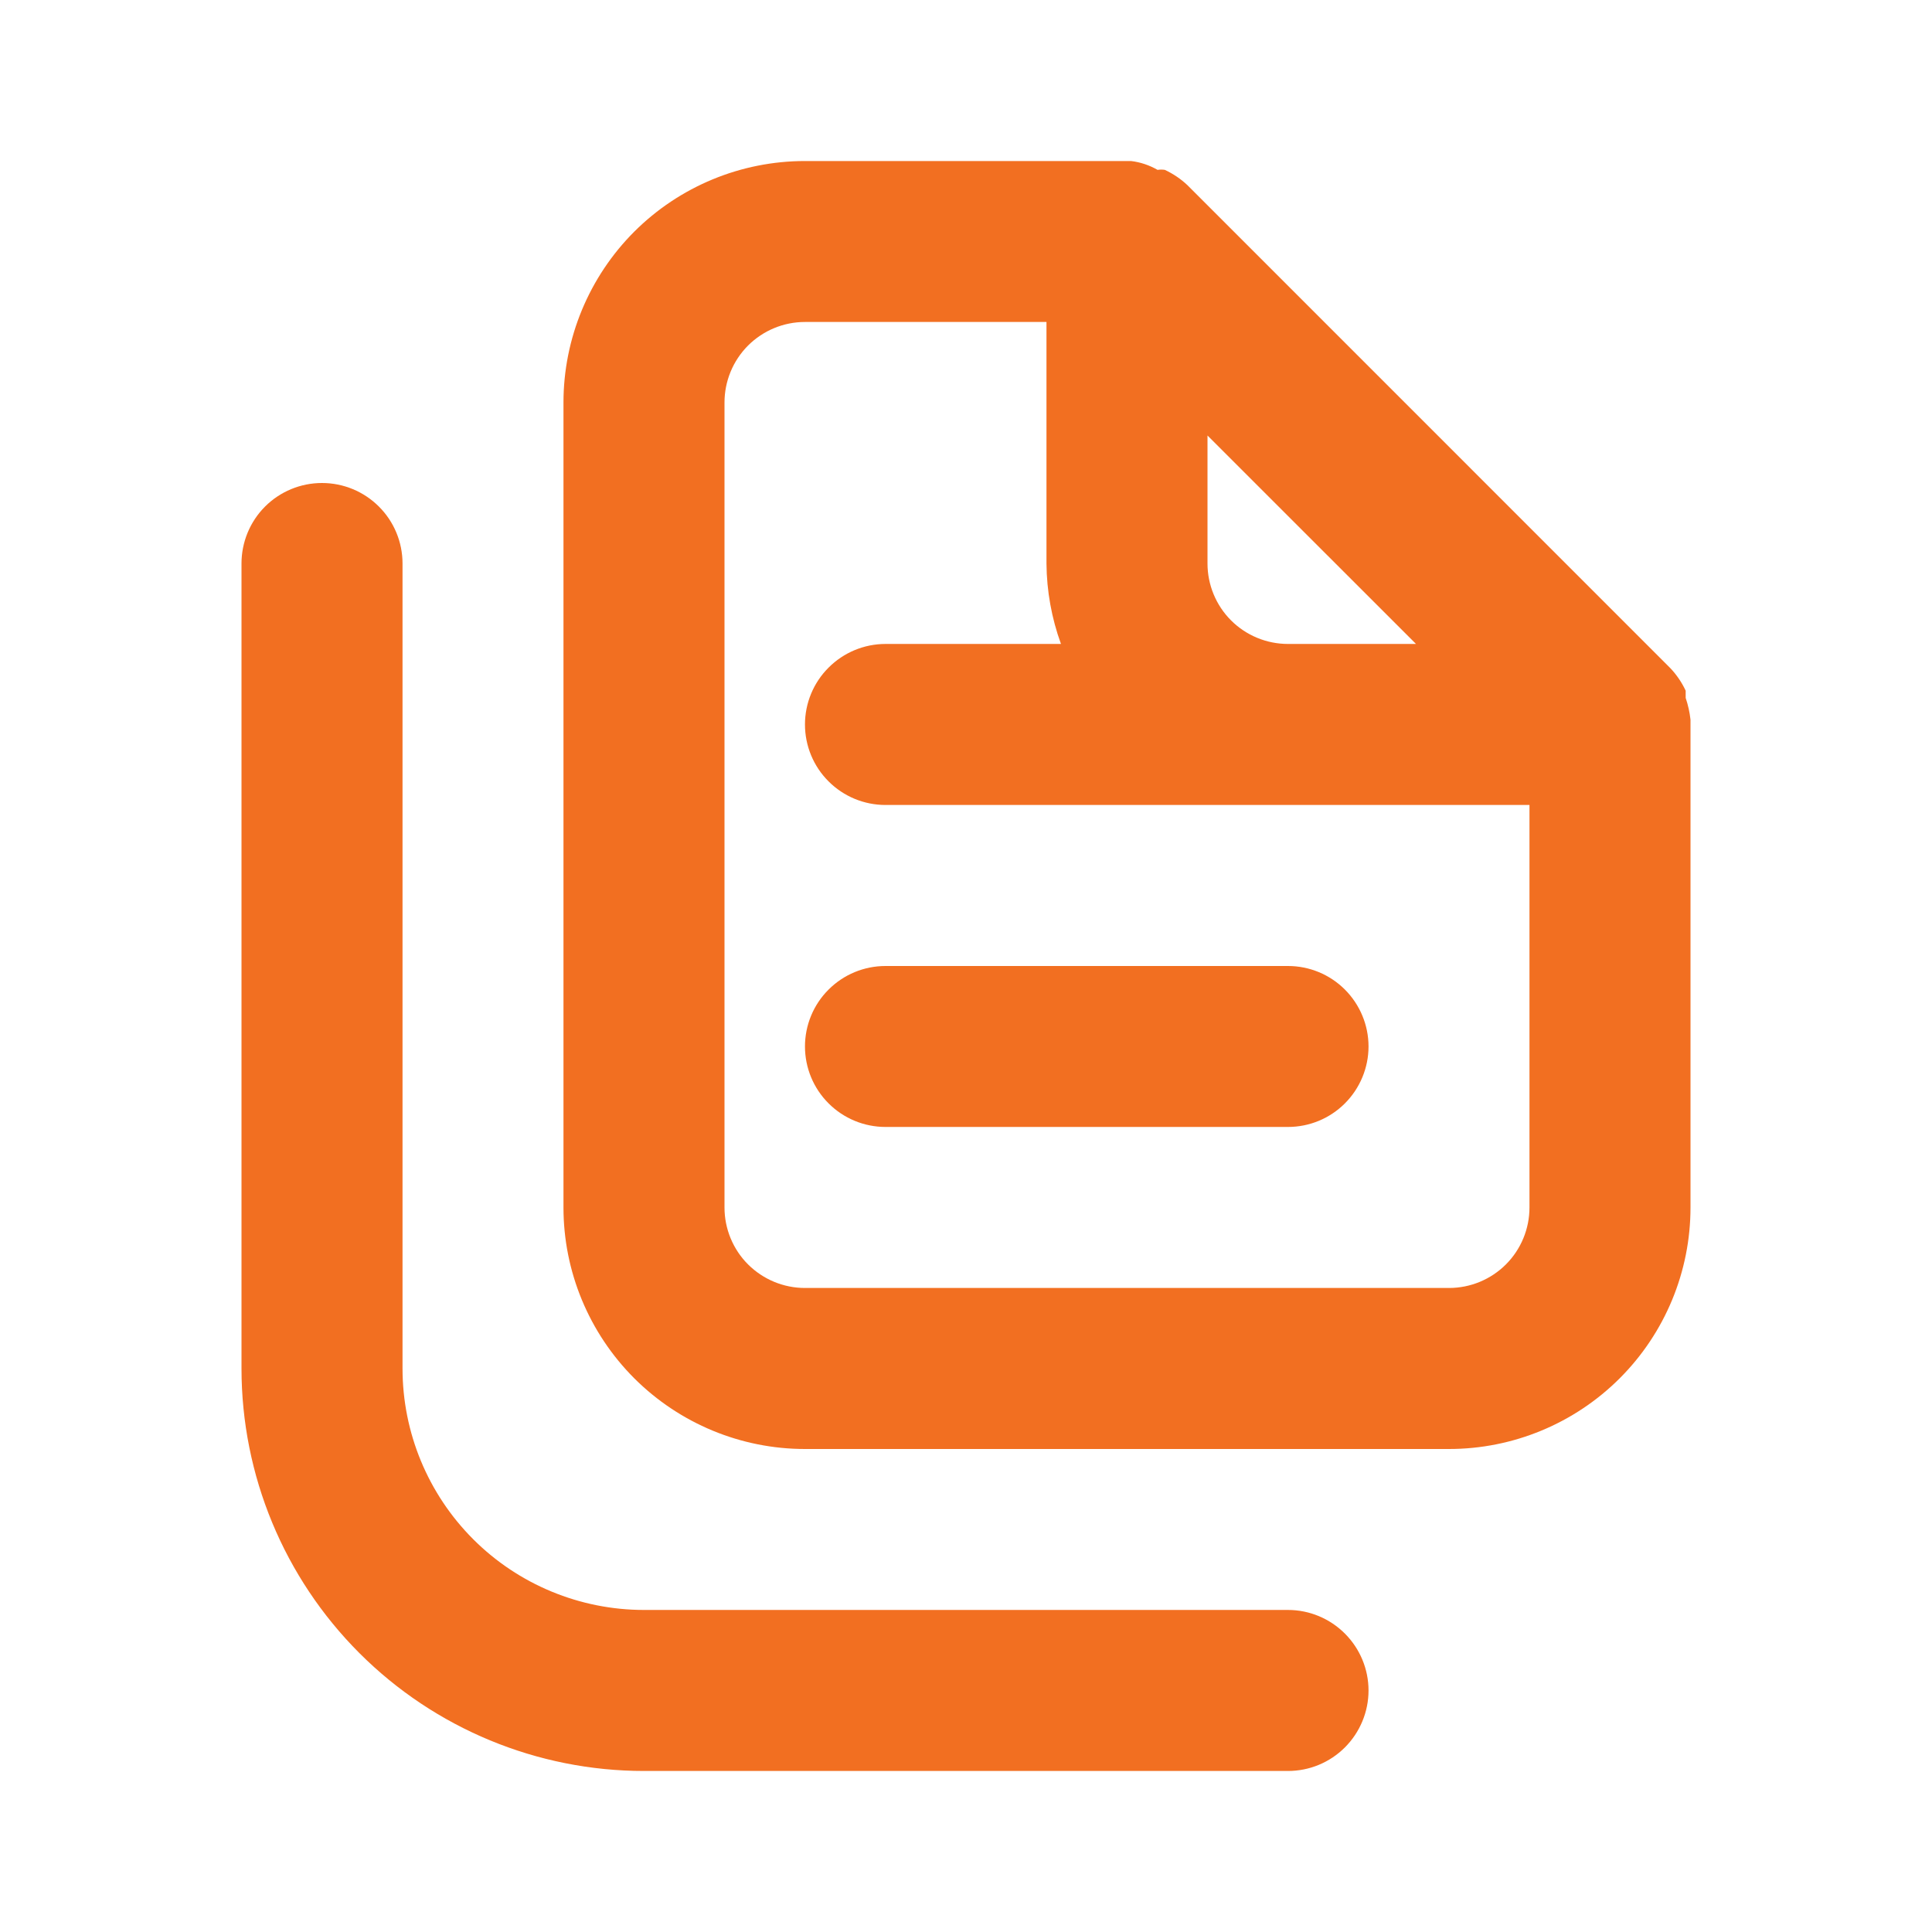
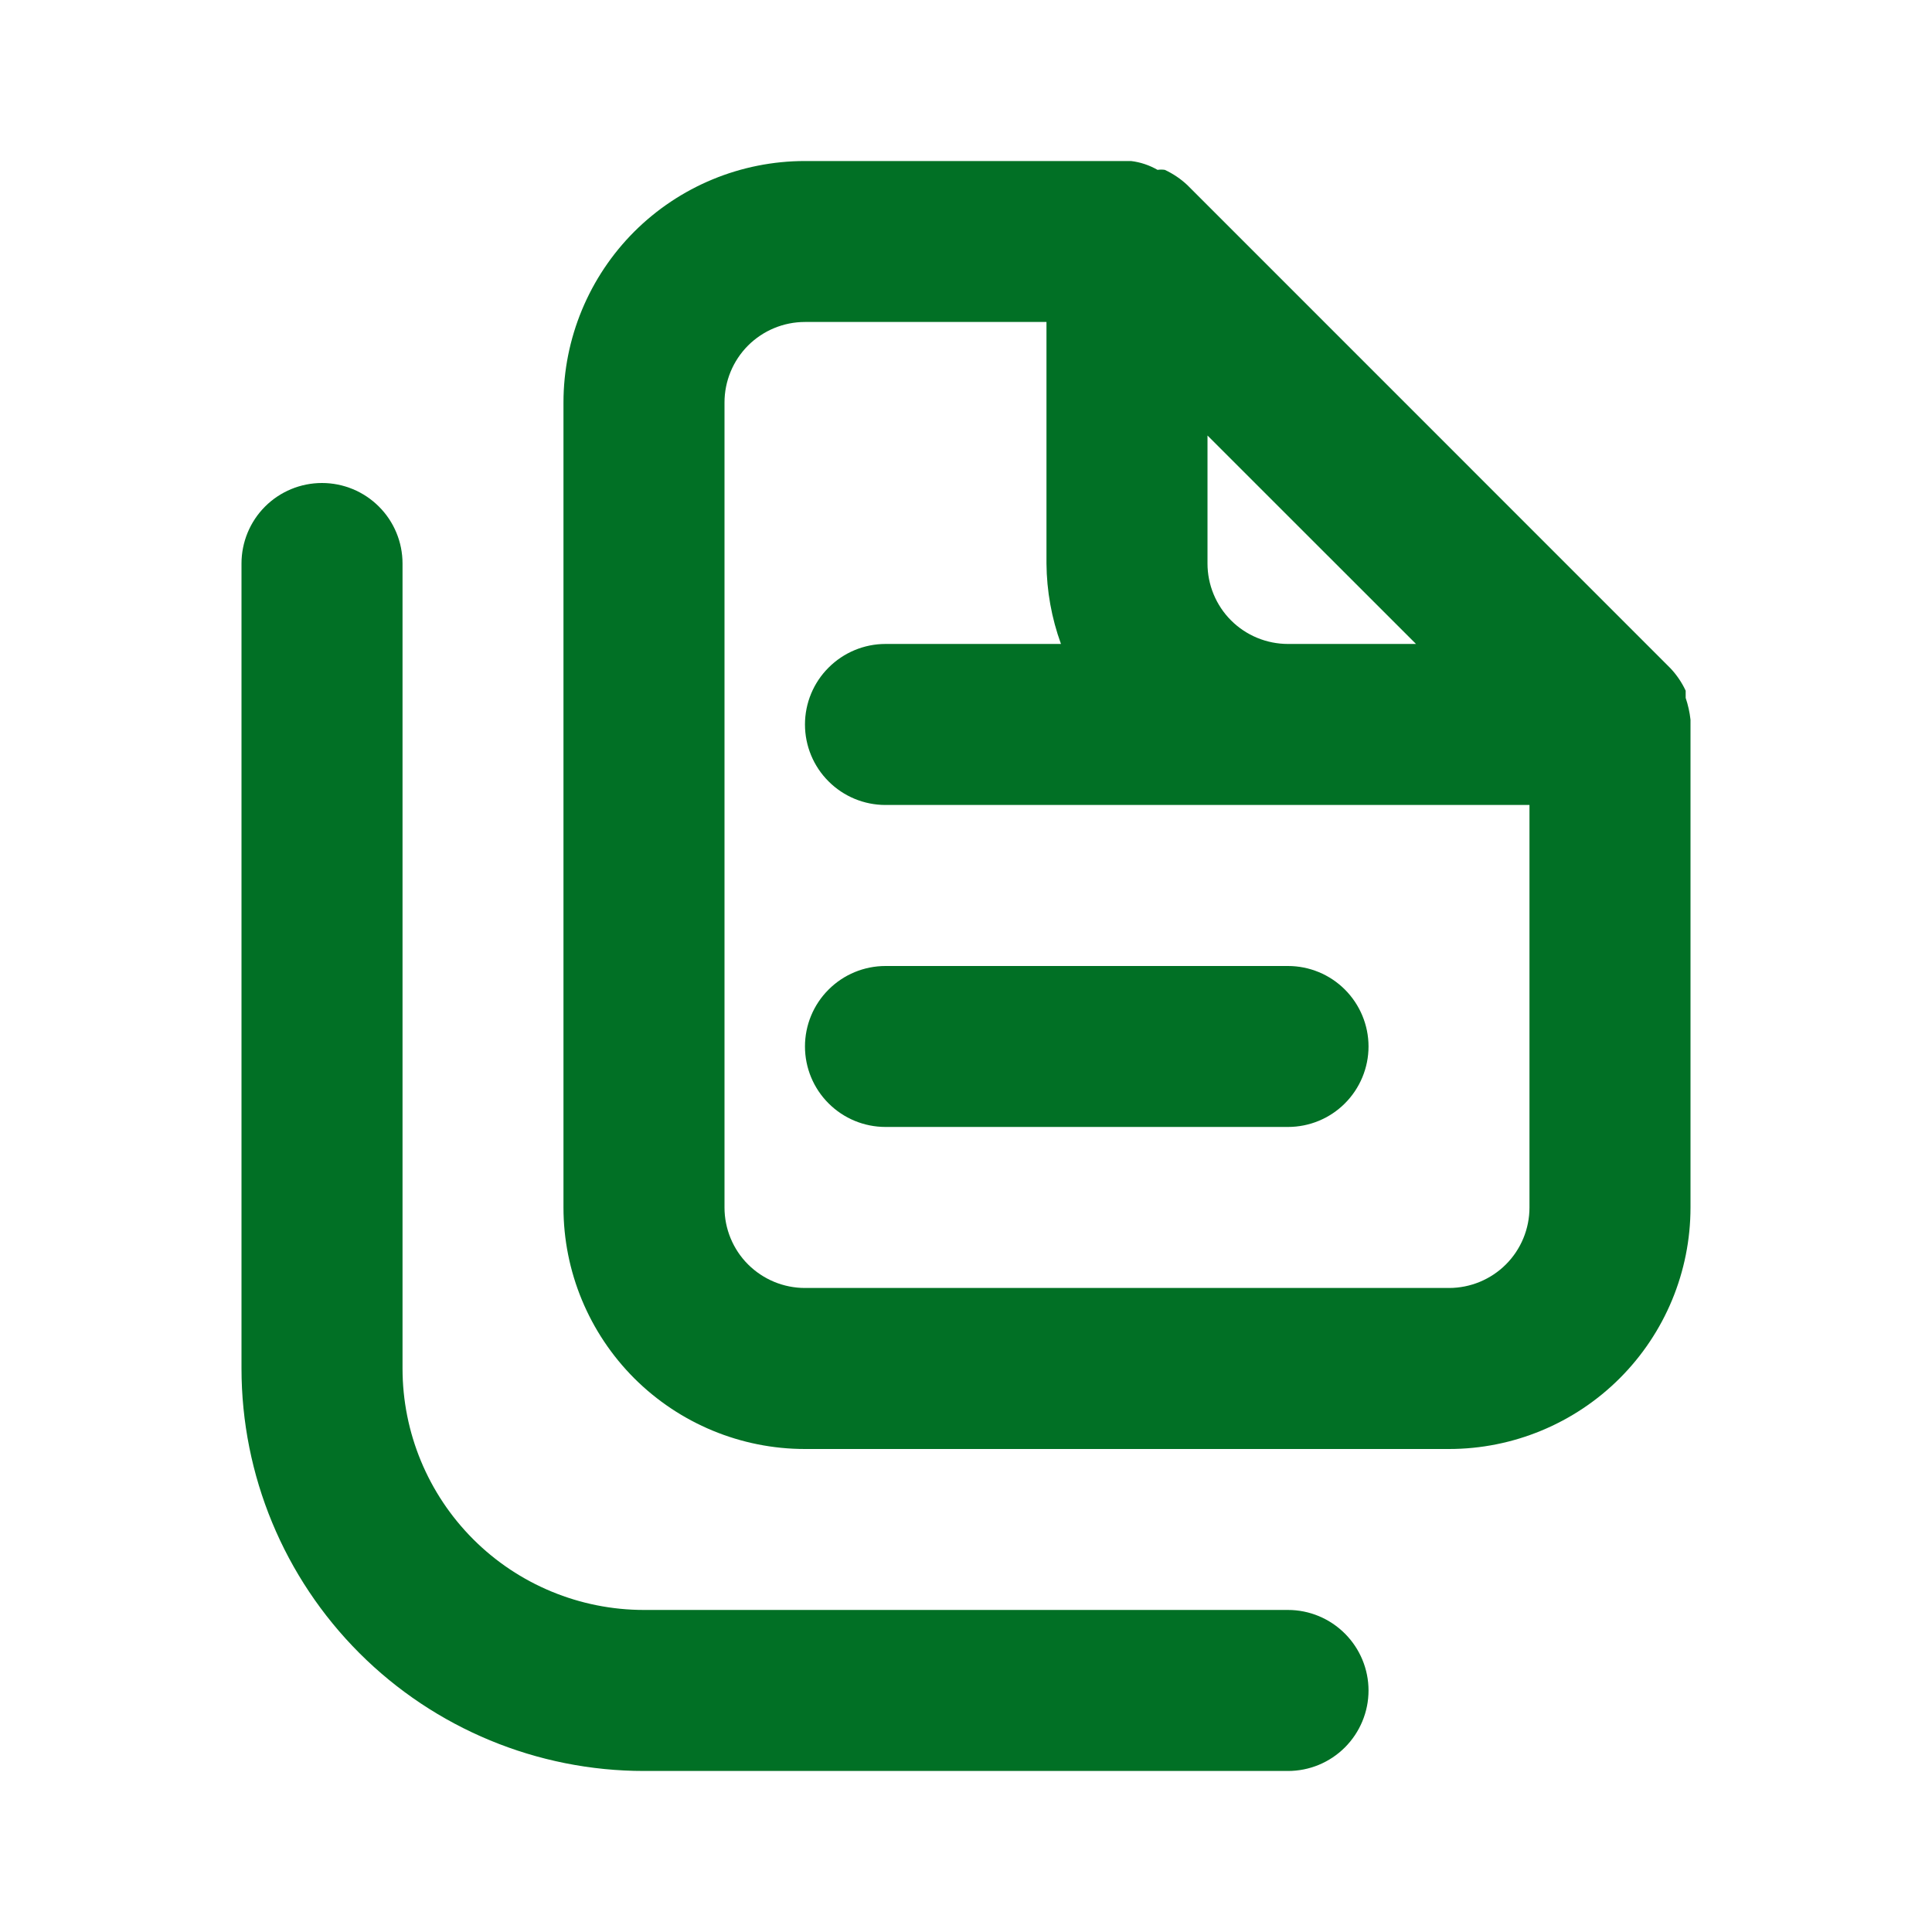
<svg xmlns="http://www.w3.org/2000/svg" width="26" height="26" viewBox="0 0 26 26" fill="none">
-   <path d="M17.333 21.666H8.667C7.805 21.666 6.978 21.324 6.369 20.715C5.759 20.105 5.417 19.279 5.417 18.416V7.583C5.417 7.296 5.303 7.02 5.099 6.817C4.896 6.614 4.621 6.5 4.333 6.5C4.046 6.5 3.77 6.614 3.567 6.817C3.364 7.02 3.25 7.296 3.25 7.583V18.416C3.25 19.853 3.821 21.231 4.837 22.247C5.852 23.262 7.23 23.833 8.667 23.833H17.333C17.621 23.833 17.896 23.719 18.099 23.516C18.302 23.313 18.417 23.037 18.417 22.75C18.417 22.462 18.302 22.187 18.099 21.984C17.896 21.781 17.621 21.666 17.333 21.666ZM10.833 14.083C10.833 14.37 10.947 14.646 11.151 14.849C11.354 15.052 11.629 15.166 11.917 15.166H17.333C17.621 15.166 17.896 15.052 18.099 14.849C18.302 14.646 18.417 14.37 18.417 14.083C18.417 13.796 18.302 13.52 18.099 13.317C17.896 13.114 17.621 13 17.333 13H11.917C11.629 13 11.354 13.114 11.151 13.317C10.947 13.52 10.833 13.796 10.833 14.083ZM22.75 9.685C22.739 9.585 22.717 9.487 22.685 9.392V9.295C22.633 9.183 22.563 9.081 22.479 8.992L15.979 2.491C15.89 2.407 15.787 2.338 15.676 2.286C15.643 2.281 15.611 2.281 15.578 2.286C15.468 2.223 15.347 2.182 15.221 2.167H10.833C9.971 2.167 9.145 2.509 8.535 3.118C7.926 3.728 7.583 4.555 7.583 5.417V16.25C7.583 17.112 7.926 17.938 8.535 18.548C9.145 19.157 9.971 19.5 10.833 19.5H19.5C20.362 19.5 21.189 19.157 21.798 18.548C22.408 17.938 22.75 17.112 22.75 16.25V9.685ZM16.25 5.861L19.056 8.666H17.333C17.046 8.666 16.77 8.552 16.567 8.349C16.364 8.146 16.25 7.87 16.25 7.583V5.861ZM20.583 16.25C20.583 16.537 20.469 16.813 20.266 17.016C20.063 17.219 19.787 17.333 19.5 17.333H10.833C10.546 17.333 10.271 17.219 10.067 17.016C9.864 16.813 9.75 16.537 9.75 16.25V5.417C9.75 5.129 9.864 4.854 10.067 4.65C10.271 4.447 10.546 4.333 10.833 4.333H14.083V7.583C14.086 7.953 14.152 8.319 14.278 8.666H11.917C11.629 8.666 11.354 8.781 11.151 8.984C10.947 9.187 10.833 9.463 10.833 9.75C10.833 10.037 10.947 10.313 11.151 10.516C11.354 10.719 11.629 10.833 11.917 10.833H20.583V16.25Z" fill="#F26F21" />
+   <path d="M17.333 21.666H8.667C7.805 21.666 6.978 21.324 6.369 20.715C5.759 20.105 5.417 19.279 5.417 18.416V7.583C5.417 7.296 5.303 7.02 5.099 6.817C4.896 6.614 4.621 6.5 4.333 6.5C4.046 6.5 3.77 6.614 3.567 6.817C3.364 7.02 3.25 7.296 3.25 7.583V18.416C3.25 19.853 3.821 21.231 4.837 22.247C5.852 23.262 7.23 23.833 8.667 23.833H17.333C17.621 23.833 17.896 23.719 18.099 23.516C18.302 23.313 18.417 23.037 18.417 22.75C18.417 22.462 18.302 22.187 18.099 21.984C17.896 21.781 17.621 21.666 17.333 21.666ZM10.833 14.083C10.833 14.37 10.947 14.646 11.151 14.849C11.354 15.052 11.629 15.166 11.917 15.166H17.333C17.621 15.166 17.896 15.052 18.099 14.849C18.302 14.646 18.417 14.37 18.417 14.083C18.417 13.796 18.302 13.52 18.099 13.317C17.896 13.114 17.621 13 17.333 13H11.917C11.629 13 11.354 13.114 11.151 13.317C10.947 13.52 10.833 13.796 10.833 14.083ZM22.75 9.685C22.739 9.585 22.717 9.487 22.685 9.392V9.295C22.633 9.183 22.563 9.081 22.479 8.992L15.979 2.491C15.89 2.407 15.787 2.338 15.676 2.286C15.643 2.281 15.611 2.281 15.578 2.286C15.468 2.223 15.347 2.182 15.221 2.167H10.833C9.971 2.167 9.145 2.509 8.535 3.118C7.926 3.728 7.583 4.555 7.583 5.417V16.25C7.583 17.112 7.926 17.938 8.535 18.548C9.145 19.157 9.971 19.5 10.833 19.5H19.5C20.362 19.5 21.189 19.157 21.798 18.548C22.408 17.938 22.75 17.112 22.75 16.25V9.685ZM16.25 5.861L19.056 8.666H17.333C17.046 8.666 16.77 8.552 16.567 8.349C16.364 8.146 16.25 7.87 16.25 7.583V5.861ZM20.583 16.25C20.583 16.537 20.469 16.813 20.266 17.016C20.063 17.219 19.787 17.333 19.5 17.333H10.833C10.546 17.333 10.271 17.219 10.067 17.016C9.864 16.813 9.75 16.537 9.75 16.25V5.417C9.75 5.129 9.864 4.854 10.067 4.65C10.271 4.447 10.546 4.333 10.833 4.333H14.083V7.583C14.086 7.953 14.152 8.319 14.278 8.666H11.917C11.629 8.666 11.354 8.781 11.151 8.984C10.947 9.187 10.833 9.463 10.833 9.75C10.833 10.037 10.947 10.313 11.151 10.516C11.354 10.719 11.629 10.833 11.917 10.833H20.583V16.25Z" fill="#017025" />
</svg>
